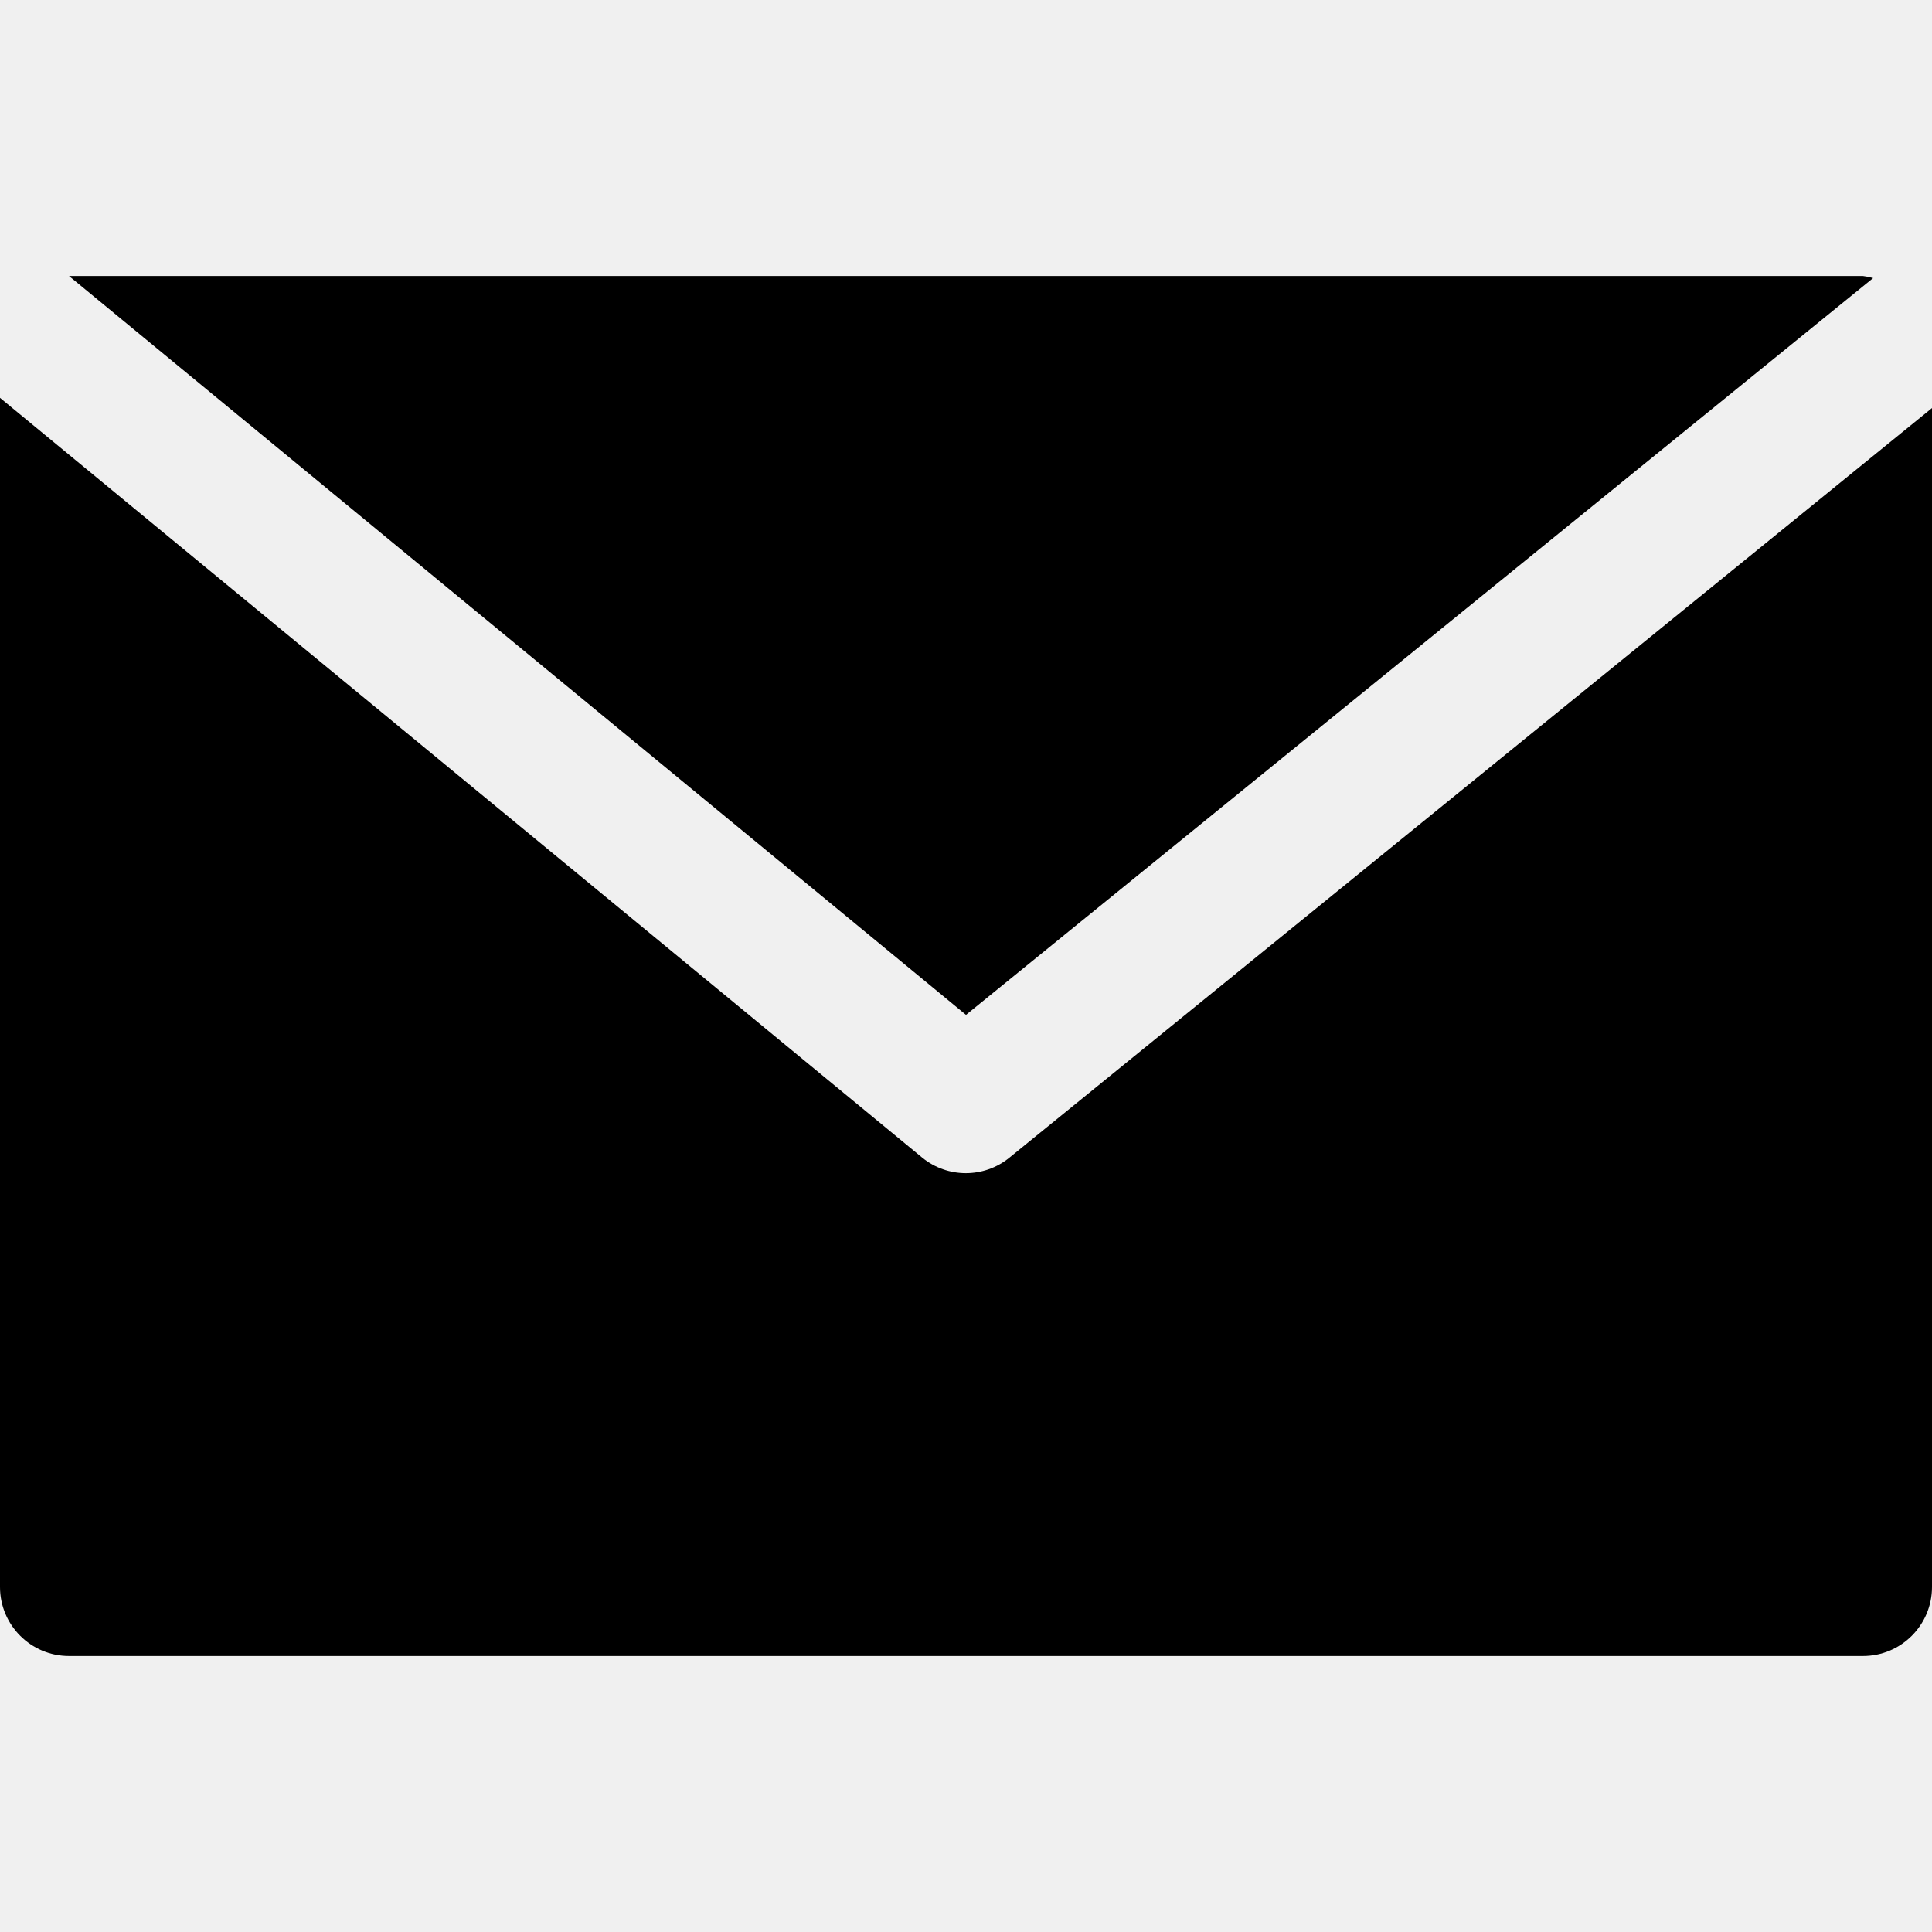
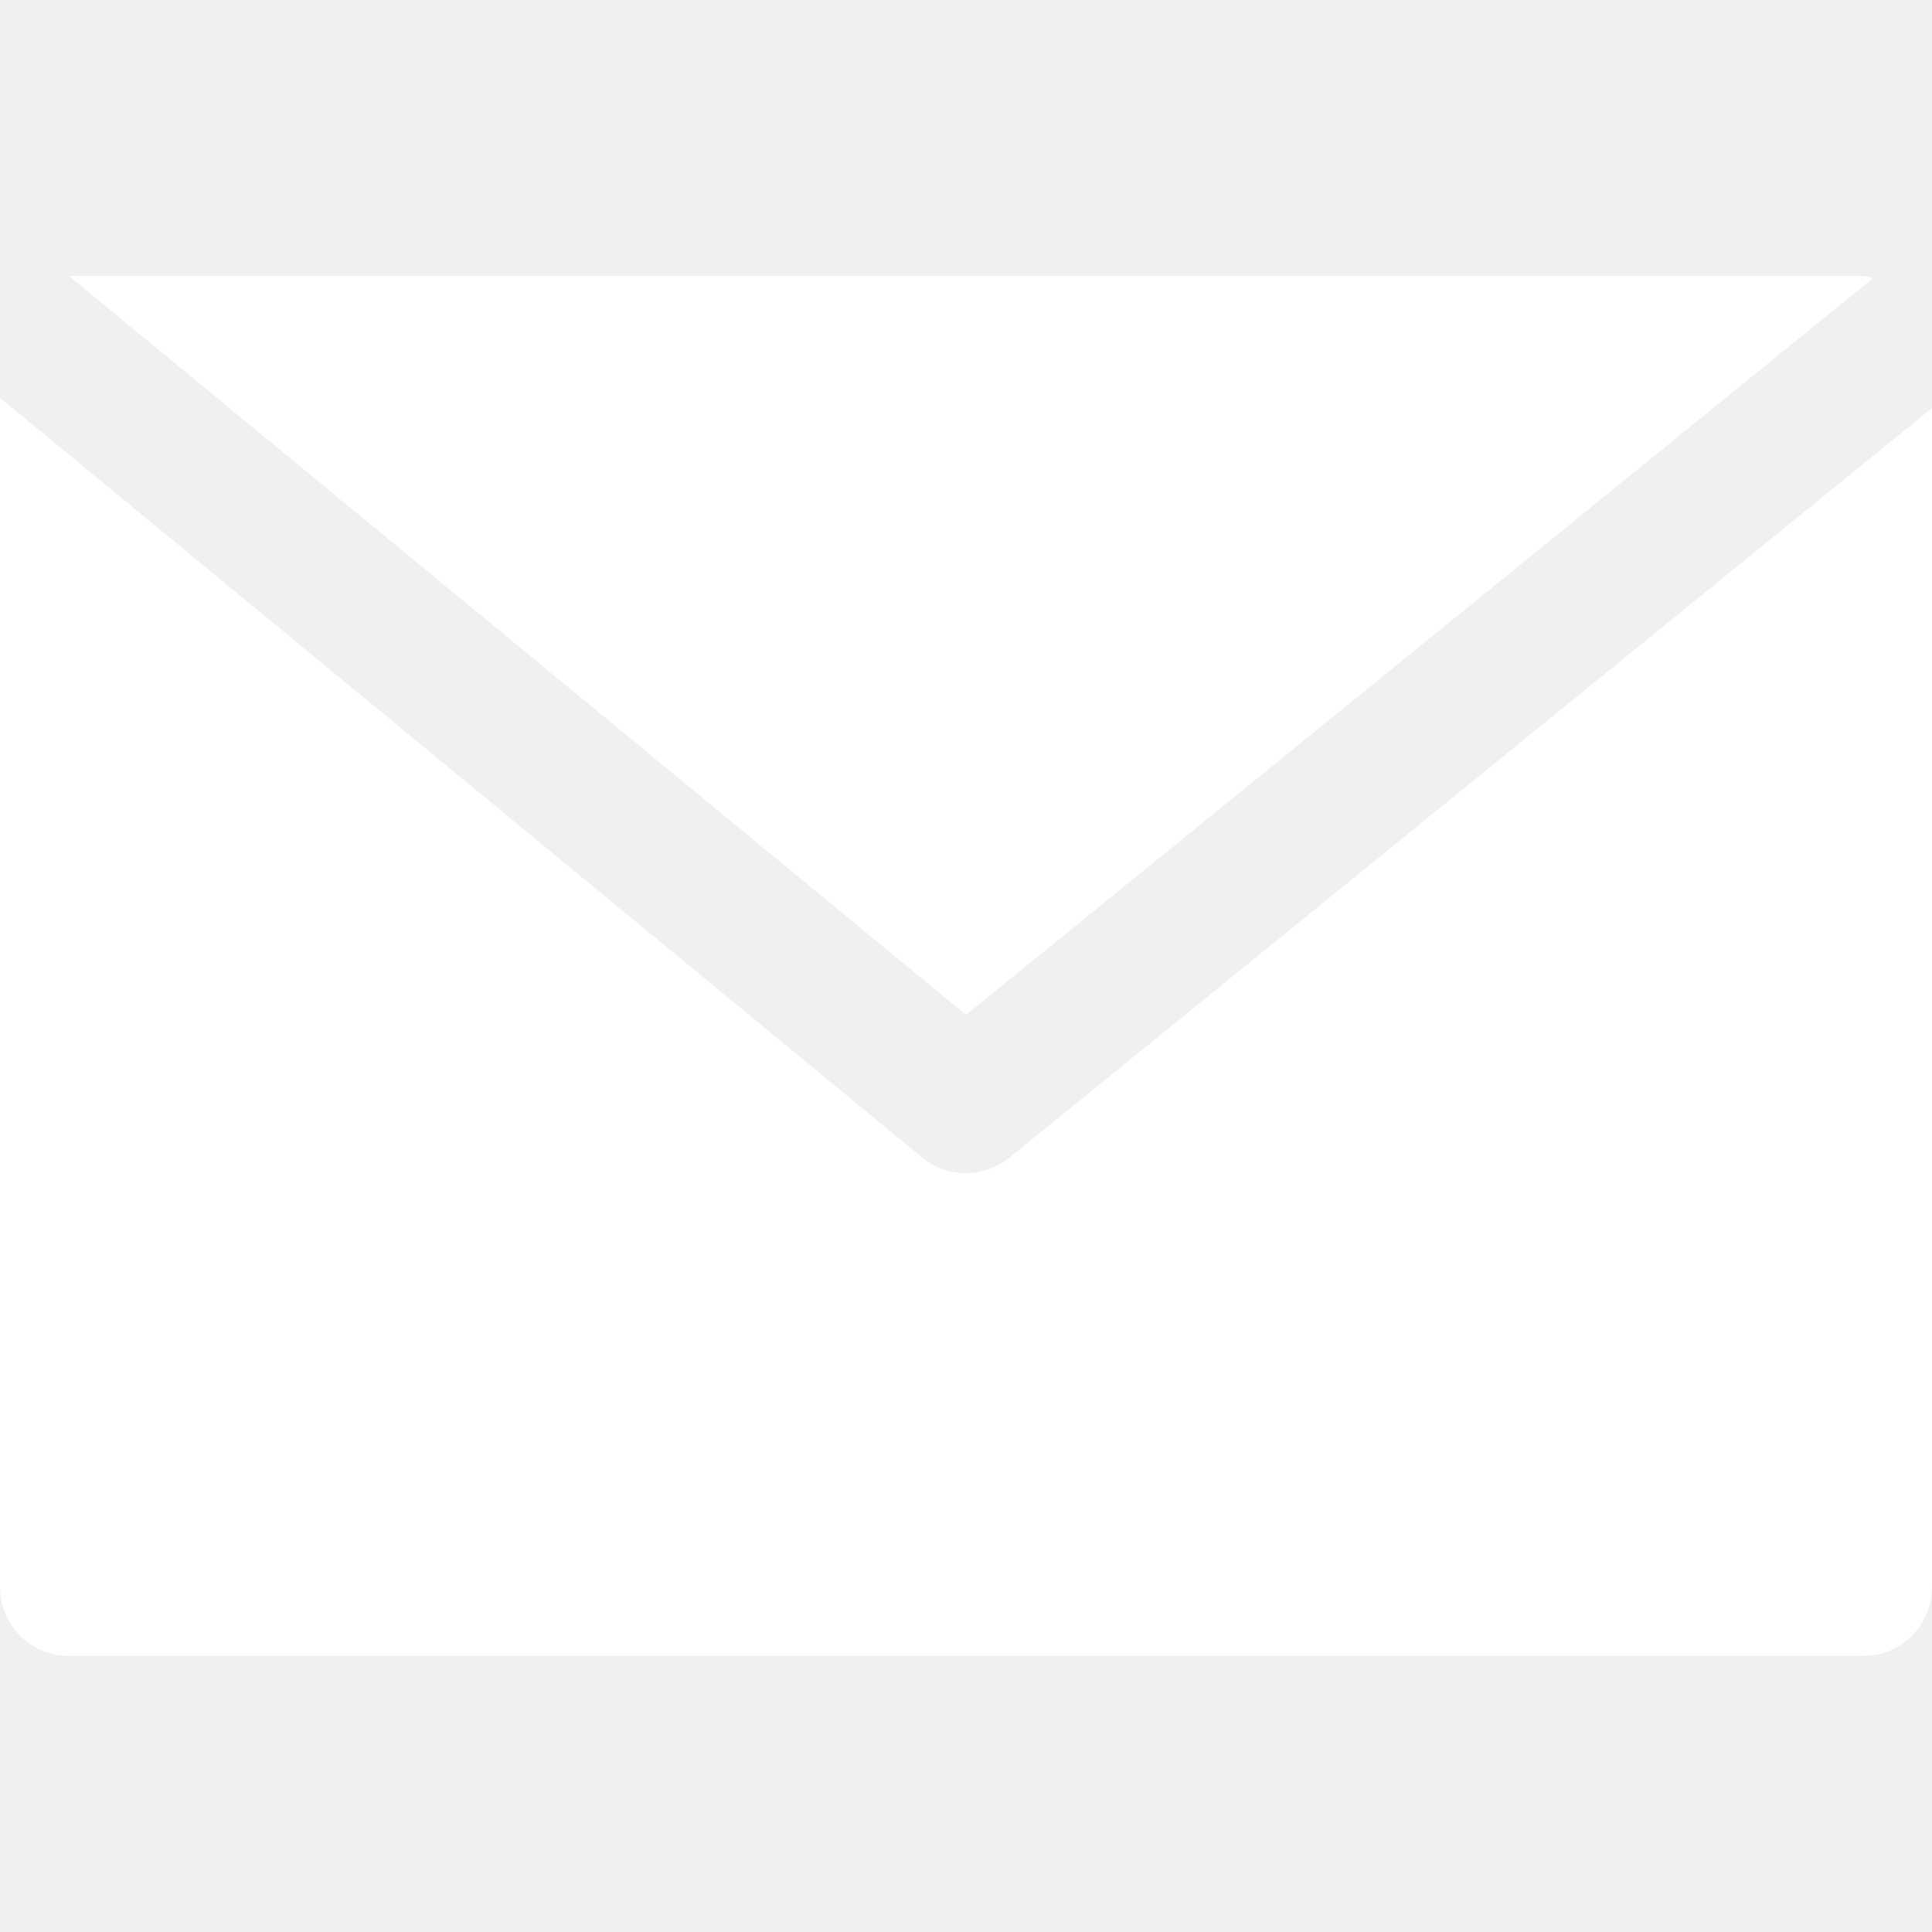
<svg xmlns="http://www.w3.org/2000/svg" version="1.1" id="Capa_1" x="0px" y="0px" viewBox="0 0 477.867 477.867" style="enable-background:new 0 0 477.867 477.867;" xml:space="preserve">
-   <g>
-     <g>
-       <path d="M460.8,68.267H17.067l221.867,182.75L463.309,68.779C462.488,68.539,461.649,68.368,460.8,68.267z" />
+   <defs id="defs47" />
+   <g id="g6" style="fill:#ffffff;fill-opacity:1;stroke:none">
+     <g id="g4" style="fill:#ffffff;fill-opacity:1;stroke:none">
+       <path d="M460.8,68.267H17.067l221.867,182.75L463.309,68.779C462.488,68.539,461.649,68.368,460.8,68.267z" id="path2" style="fill:#ffffff;fill-opacity:1;stroke:none" />
    </g>
  </g>
-   <g>
-     <g>
-       <path d="M249.702,286.31c-6.288,5.149-15.335,5.149-21.623,0L0,98.406v294.127c0,9.426,7.641,17.067,17.067,17.067H460.8    c9.426,0,17.067-7.641,17.067-17.067V100.932L249.702,286.31z" />
+   <g id="g12" style="fill:#ffffff;fill-opacity:1;stroke:none">
+     <g id="g10" style="fill:#ffffff;fill-opacity:1;stroke:none">
+       <path d="M249.702,286.31c-6.288,5.149-15.335,5.149-21.623,0L0,98.406v294.127c0,9.426,7.641,17.067,17.067,17.067H460.8    c9.426,0,17.067-7.641,17.067-17.067V100.932L249.702,286.31z" id="path8" style="fill:#ffffff;fill-opacity:1;stroke:none" />
    </g>
  </g>
-   <g>
+   <g id="g14">
</g>
-   <g>
+   <g id="g16">
</g>
-   <g>
+   <g id="g18">
</g>
-   <g>
+   <g id="g20">
</g>
-   <g>
+   <g id="g22">
</g>
-   <g>
+   <g id="g24">
</g>
-   <g>
+   <g id="g26">
</g>
-   <g>
+   <g id="g28">
</g>
-   <g>
+   <g id="g30">
</g>
-   <g>
+   <g id="g32">
</g>
-   <g>
+   <g id="g34">
</g>
-   <g>
+   <g id="g36">
</g>
-   <g>
+   <g id="g38">
</g>
-   <g>
+   <g id="g40">
</g>
-   <g>
+   <g id="g42">
</g>
</svg>
